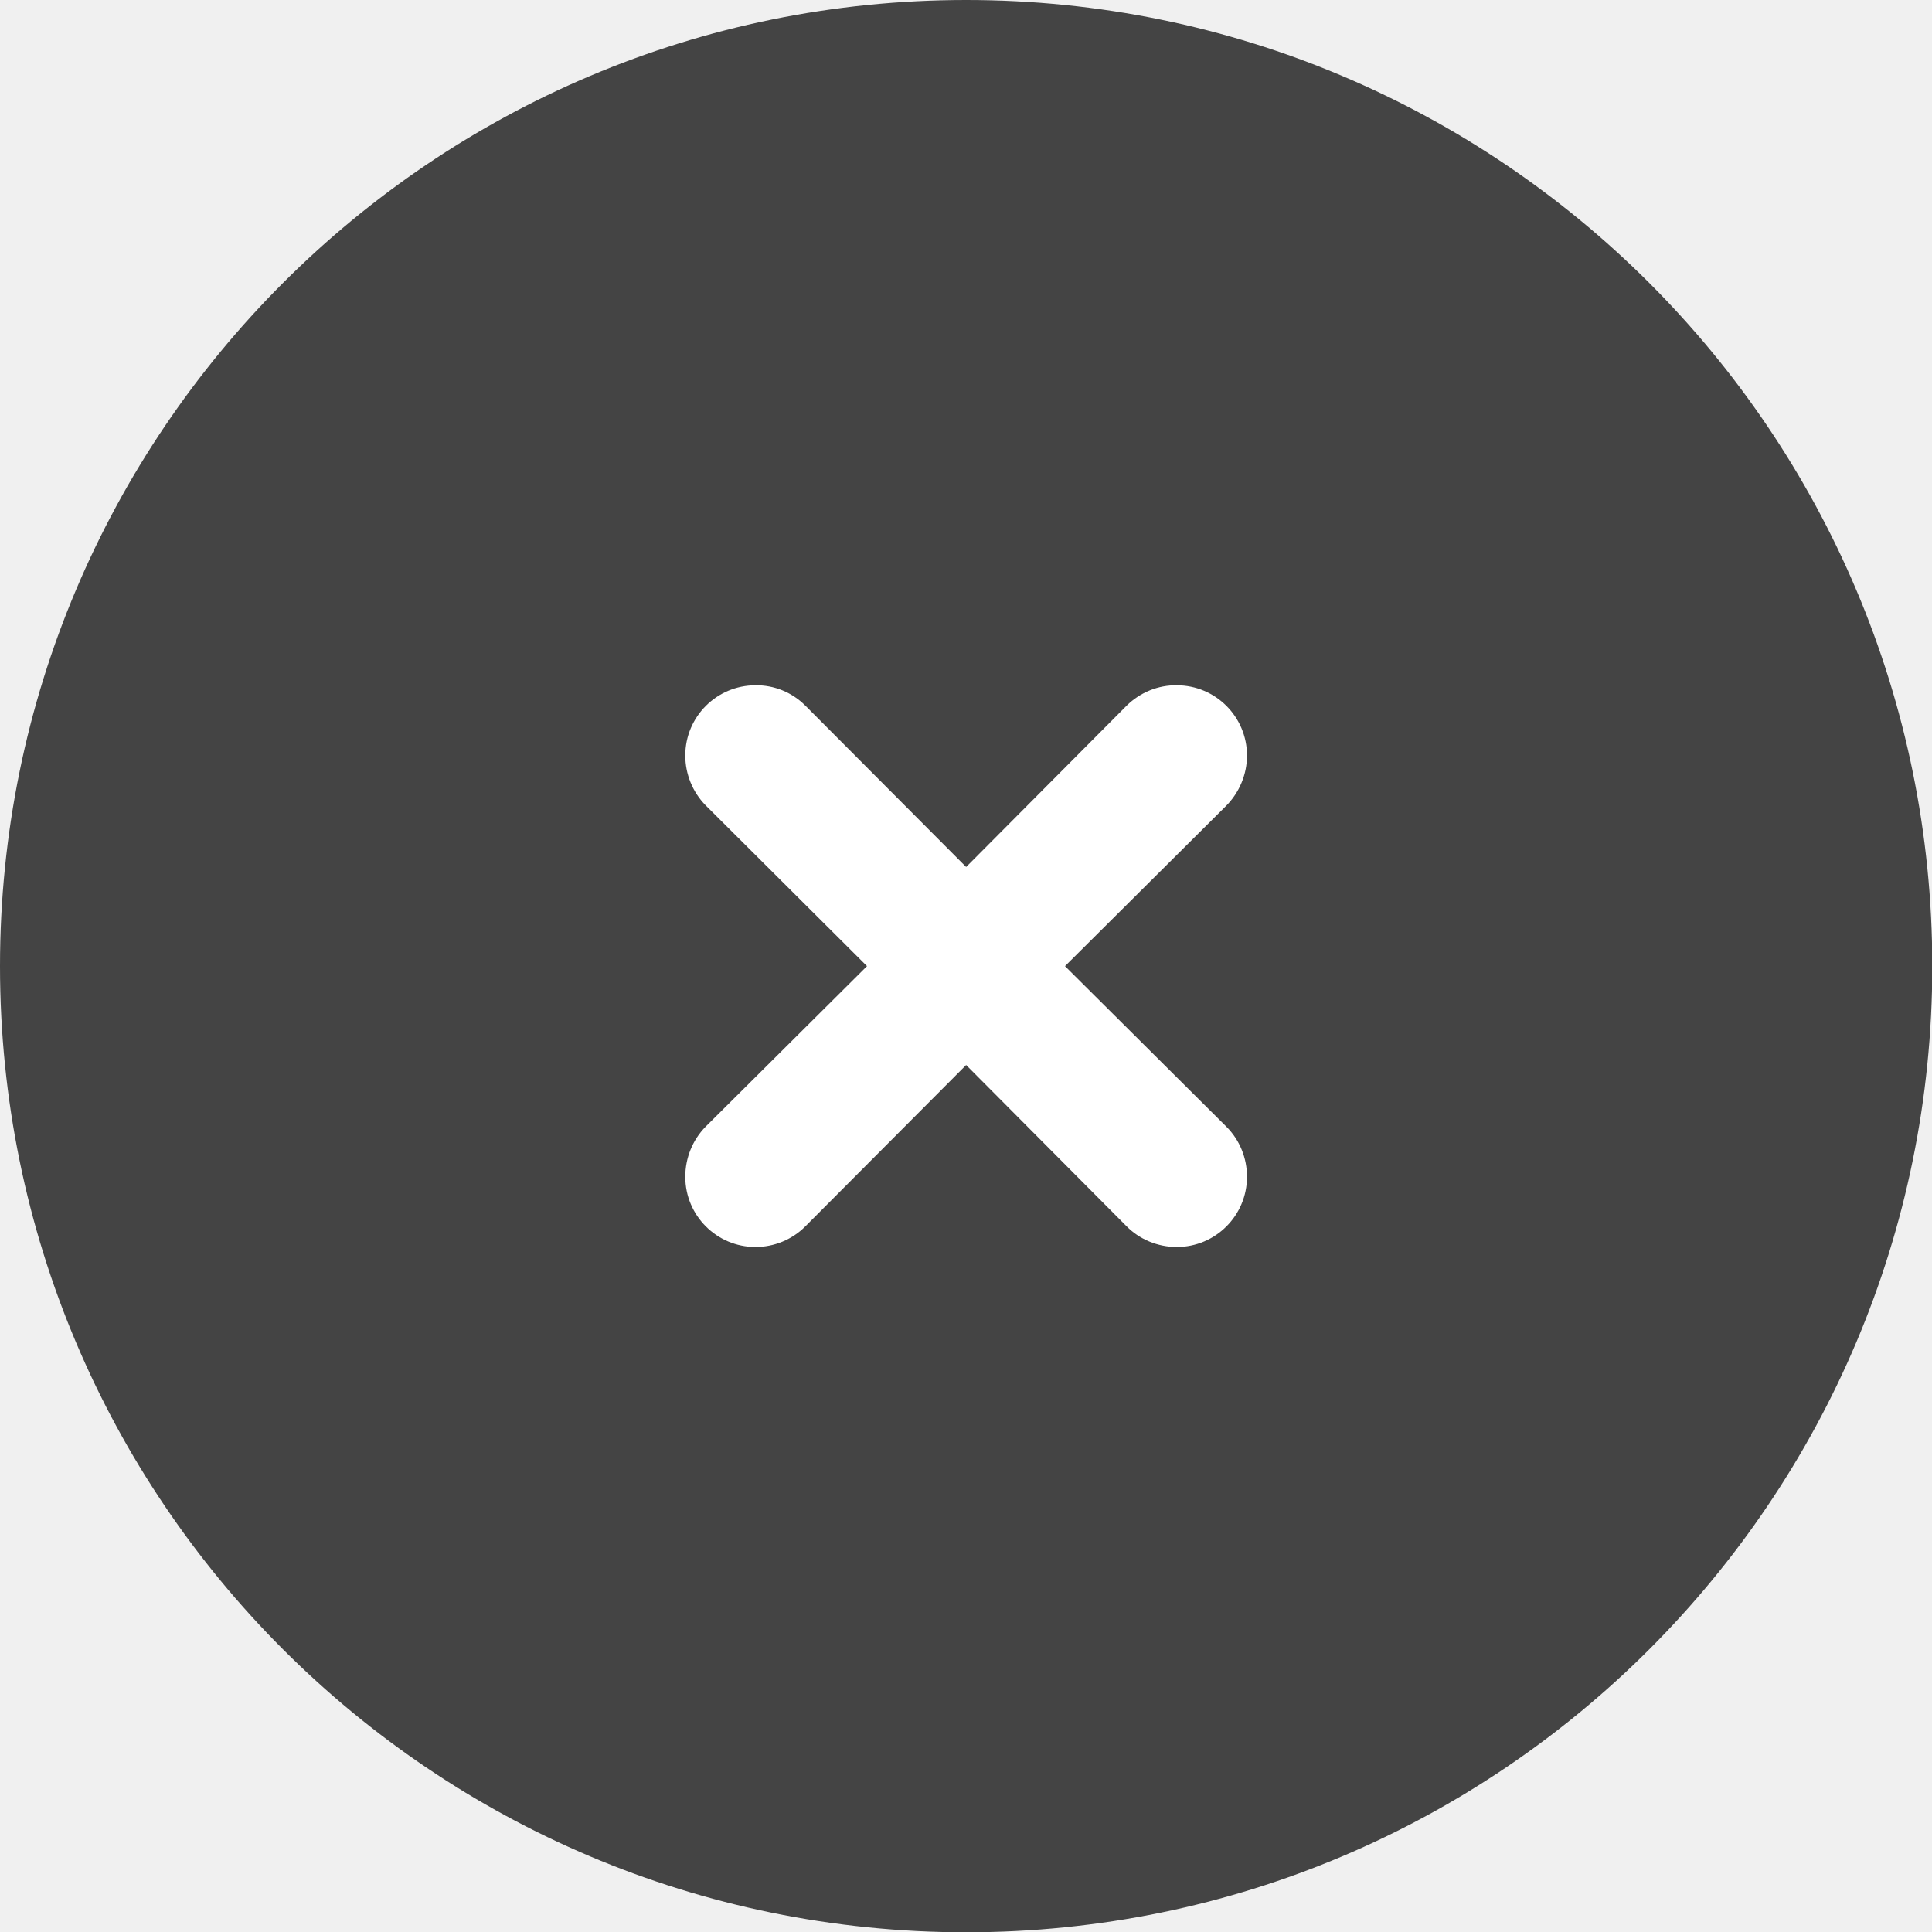
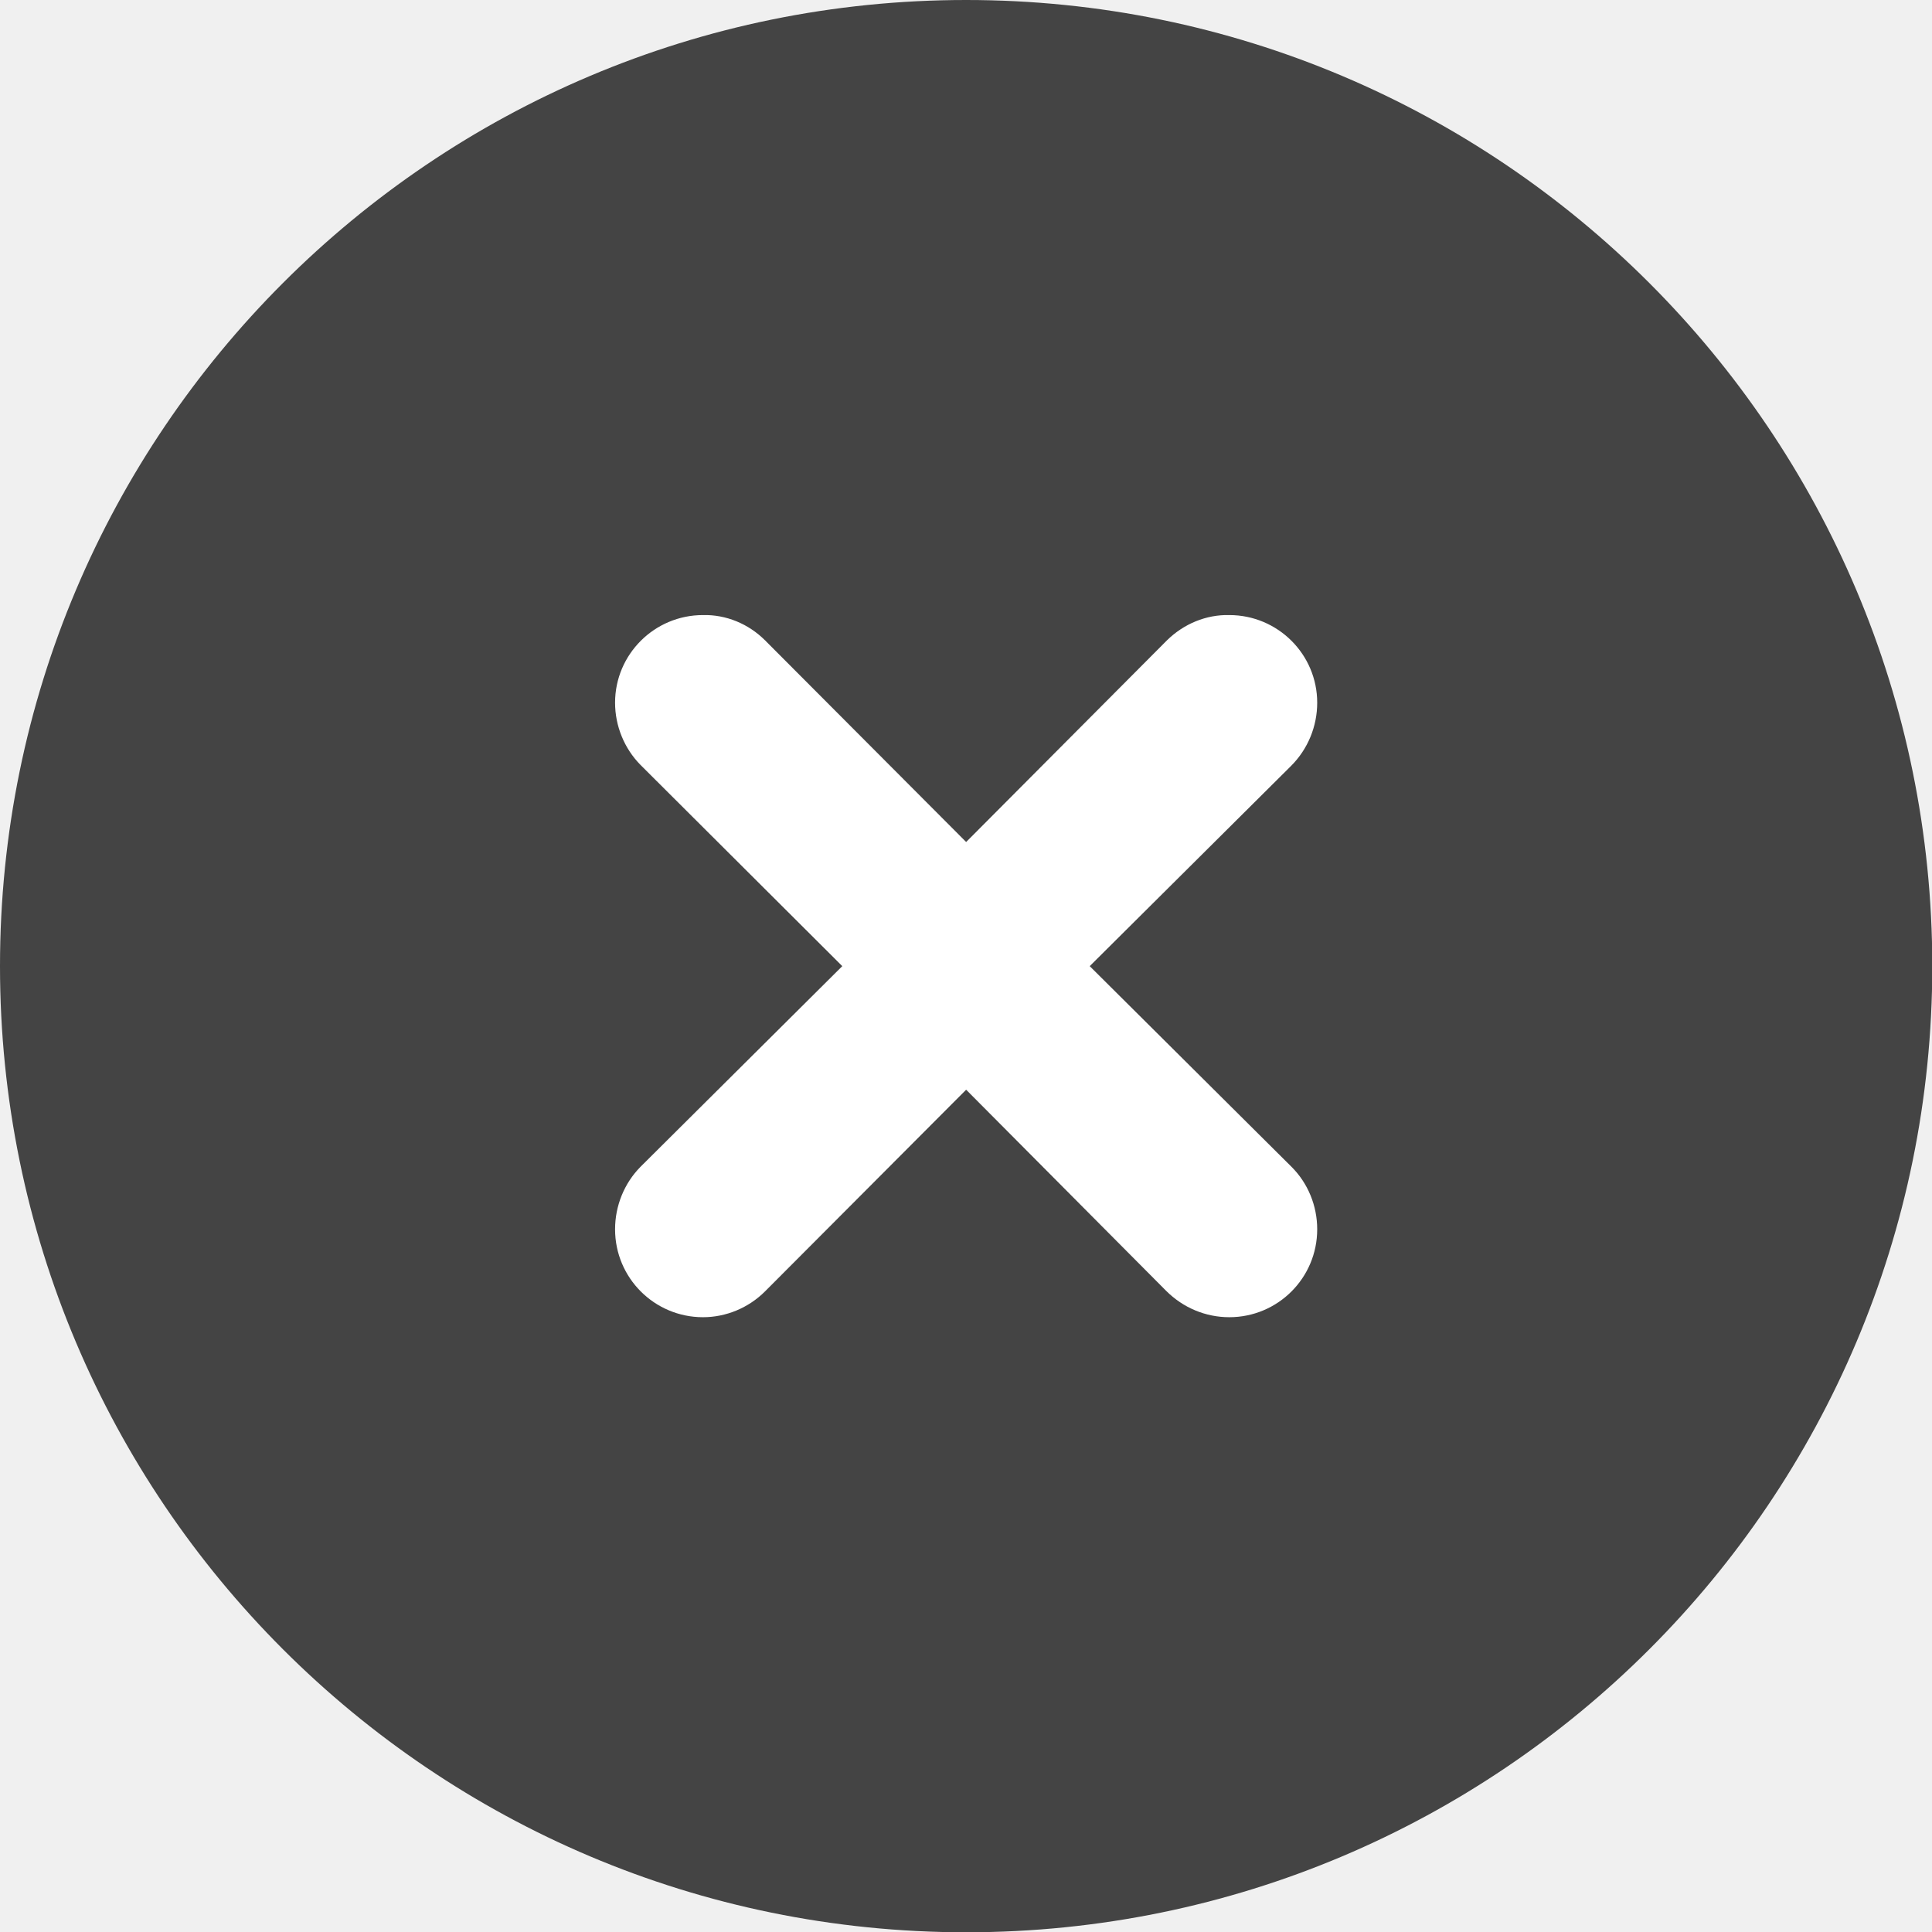
<svg xmlns="http://www.w3.org/2000/svg" width="26" height="26" viewBox="0 0 6.879 6.879" version="1.1" id="svg1">
  <defs id="defs1" />
  <g id="layer1">
    <circle style="fill:#444444;fill-opacity:1;stroke:none;stroke-width:0.529;stroke-linecap:square;stroke-dasharray:none;stroke-opacity:1" id="circle2" cx="3.44" cy="3.44" r="3.44" />
-     <path style="fill:#ffffff" d="M 2.69 2.44 C 2.552 2.44 2.44 2.552 2.44 2.69 C 2.44 2.756 2.466 2.82 2.512 2.867 L 3.087 3.44 L 2.512 4.012 C 2.466 4.059 2.44 4.123 2.44 4.19 C 2.44 4.328 2.552 4.44 2.69 4.44 C 2.756 4.44 2.82 4.414 2.867 4.367 L 3.44 3.792 L 4.01 4.365 C 4.057 4.413 4.122 4.44 4.19 4.44 C 4.328 4.44 4.44 4.328 4.44 4.19 C 4.44 4.123 4.414 4.059 4.367 4.012 L 3.792 3.44 L 4.365 2.87 C 4.413 2.822 4.44 2.757 4.44 2.69 C 4.44 2.552 4.328 2.44 4.19 2.44 C 4.124 2.439 4.06 2.465 4.012 2.512 L 3.44 3.087 L 2.87 2.515 C 2.869 2.514 2.868 2.513 2.867 2.512 C 2.82 2.465 2.756 2.439 2.69 2.44 Z" />
+     <path style="fill:#ffffff" d="M 2.503 2.19 C 2.33 2.19 2.19 2.33 2.19 2.502 C 2.19 2.585 2.223 2.665 2.28 2.723 L 2.999 3.44 L 2.28 4.155 C 2.223 4.213 2.19 4.293 2.19 4.377 C 2.19 4.55 2.33 4.69 2.503 4.69 C 2.585 4.69 2.665 4.657 2.724 4.598 L 3.44 3.88 L 4.152 4.596 C 4.212 4.656 4.292 4.69 4.377 4.69 C 4.55 4.69 4.69 4.55 4.69 4.377 C 4.69 4.293 4.657 4.213 4.599 4.155 L 3.88 3.44 L 4.597 2.727 C 4.657 2.667 4.69 2.586 4.69 2.502 C 4.69 2.33 4.55 2.19 4.377 2.19 C 4.295 2.188 4.215 2.221 4.155 2.28 L 3.44 2.998 L 2.727 2.283 C 2.727 2.282 2.725 2.281 2.724 2.28 C 2.665 2.221 2.585 2.188 2.503 2.19 Z" />
  </g>
</svg>
